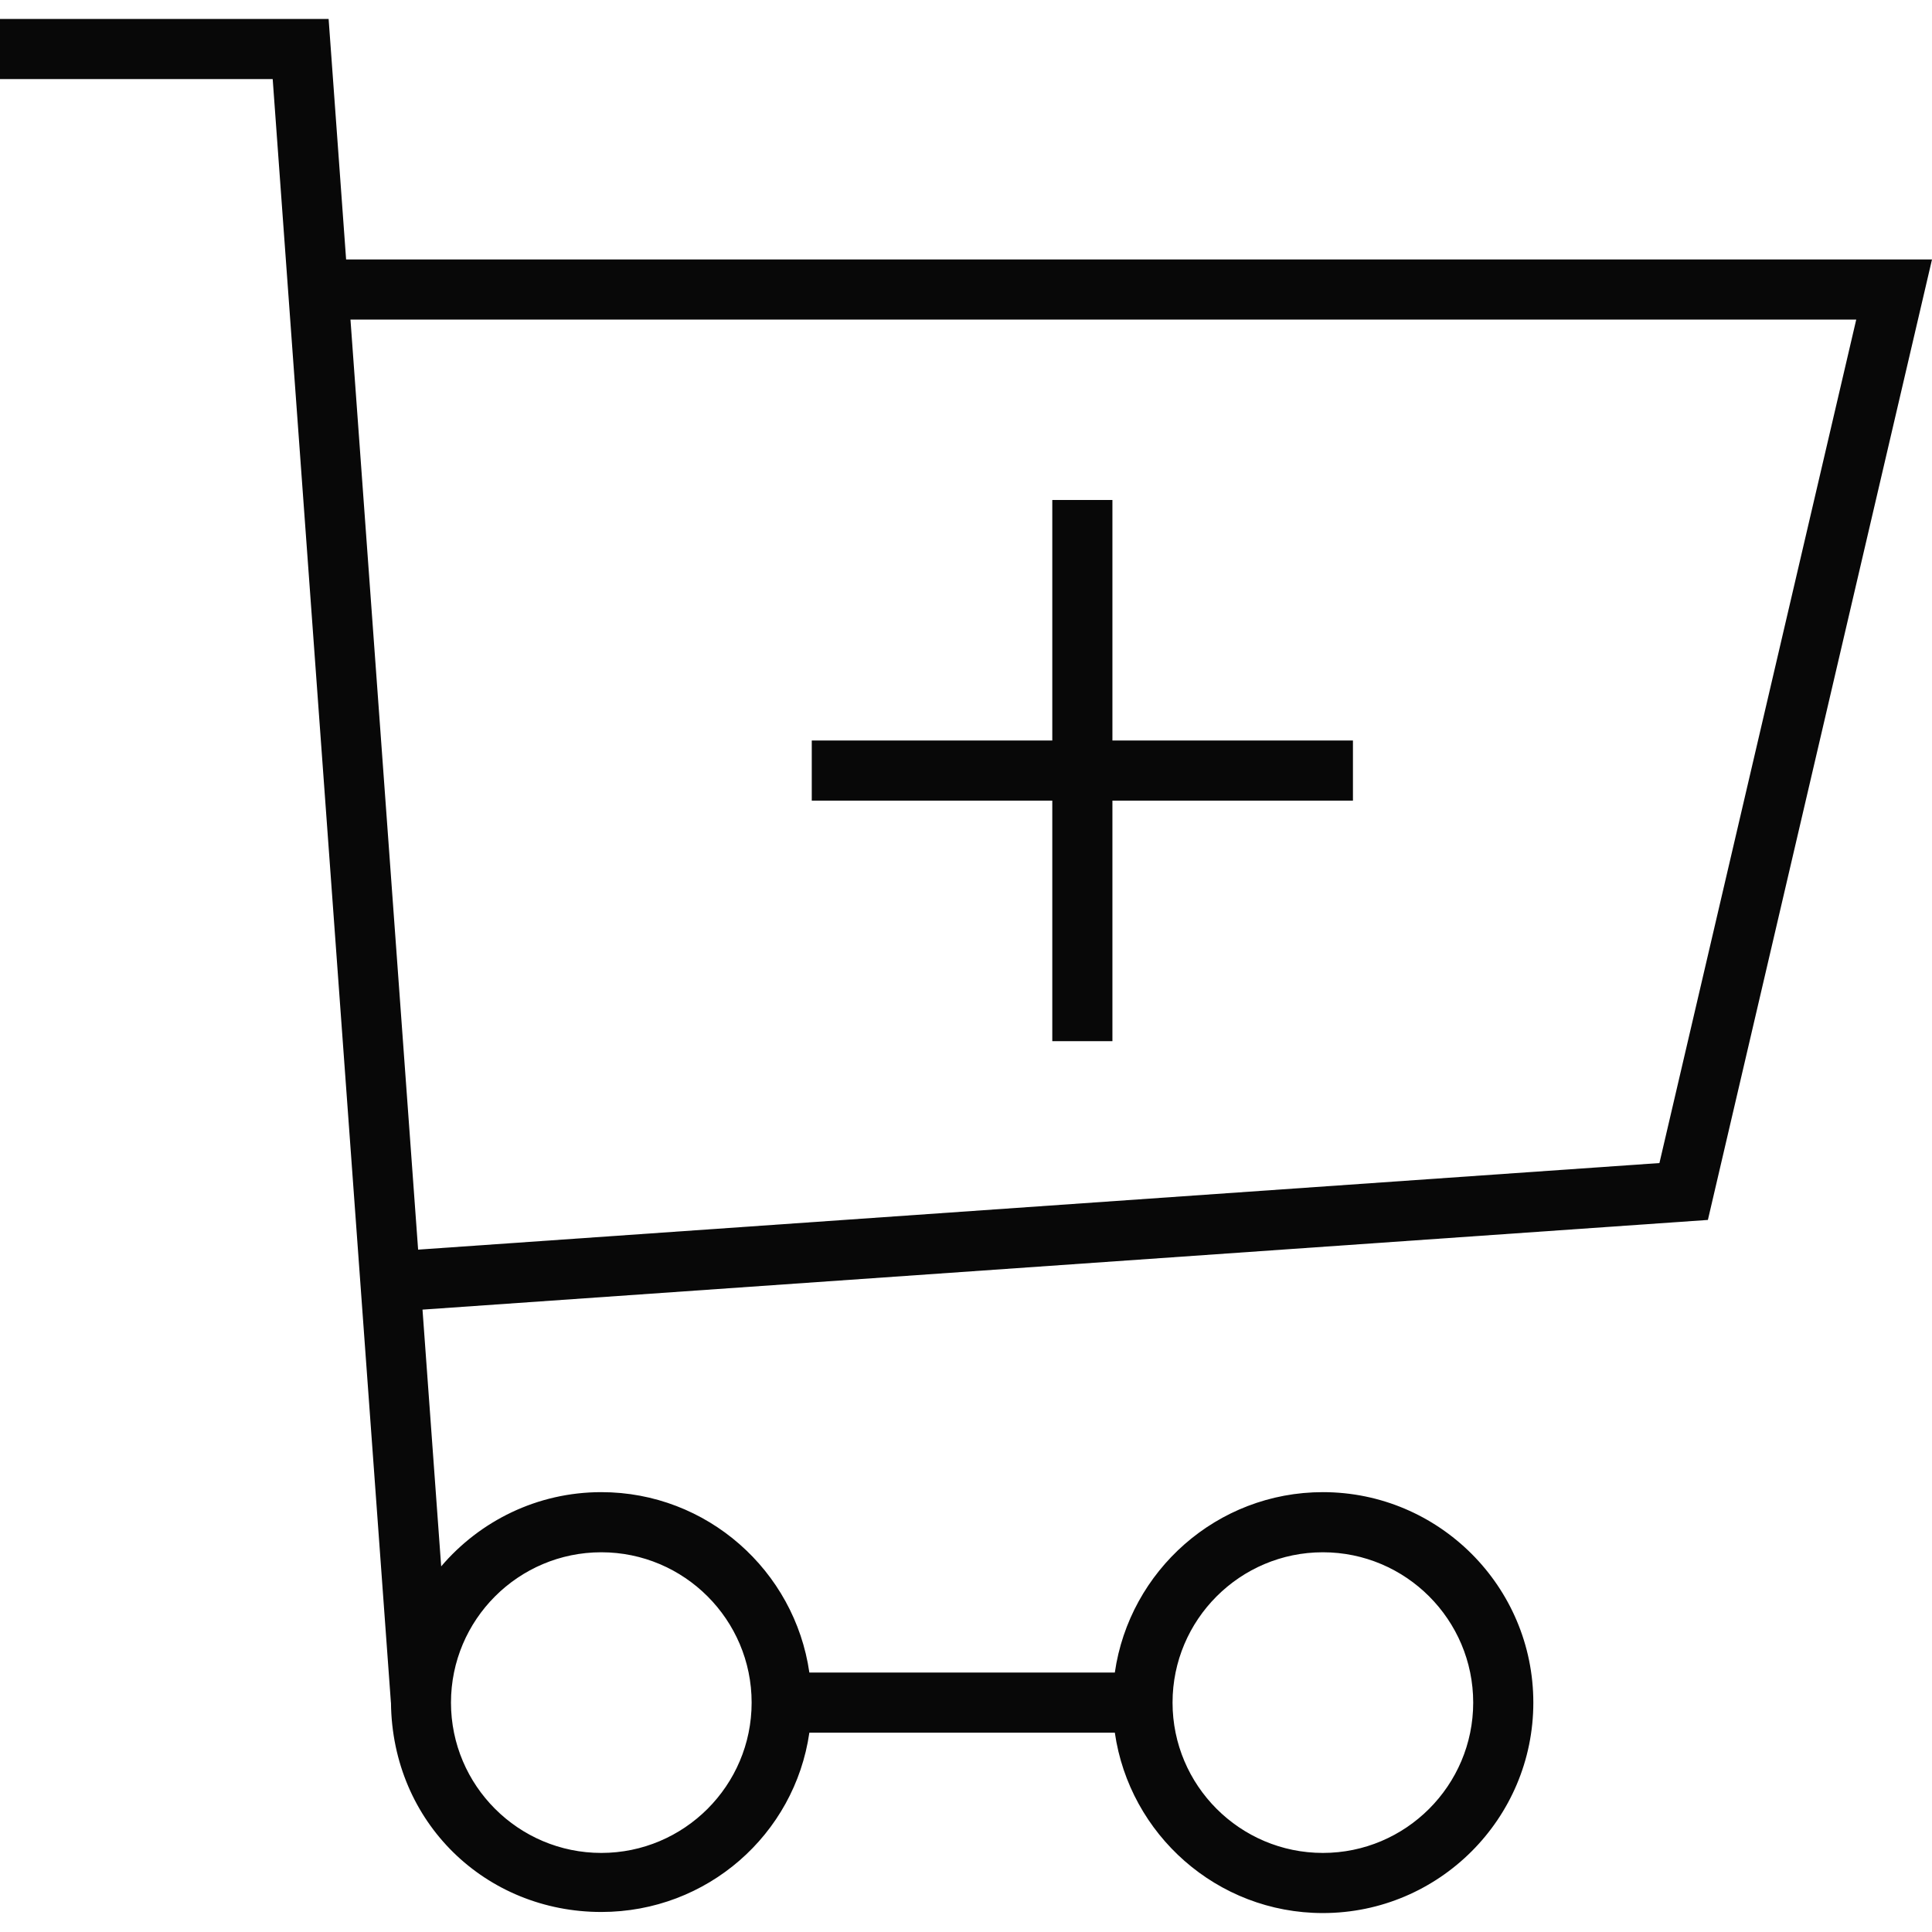
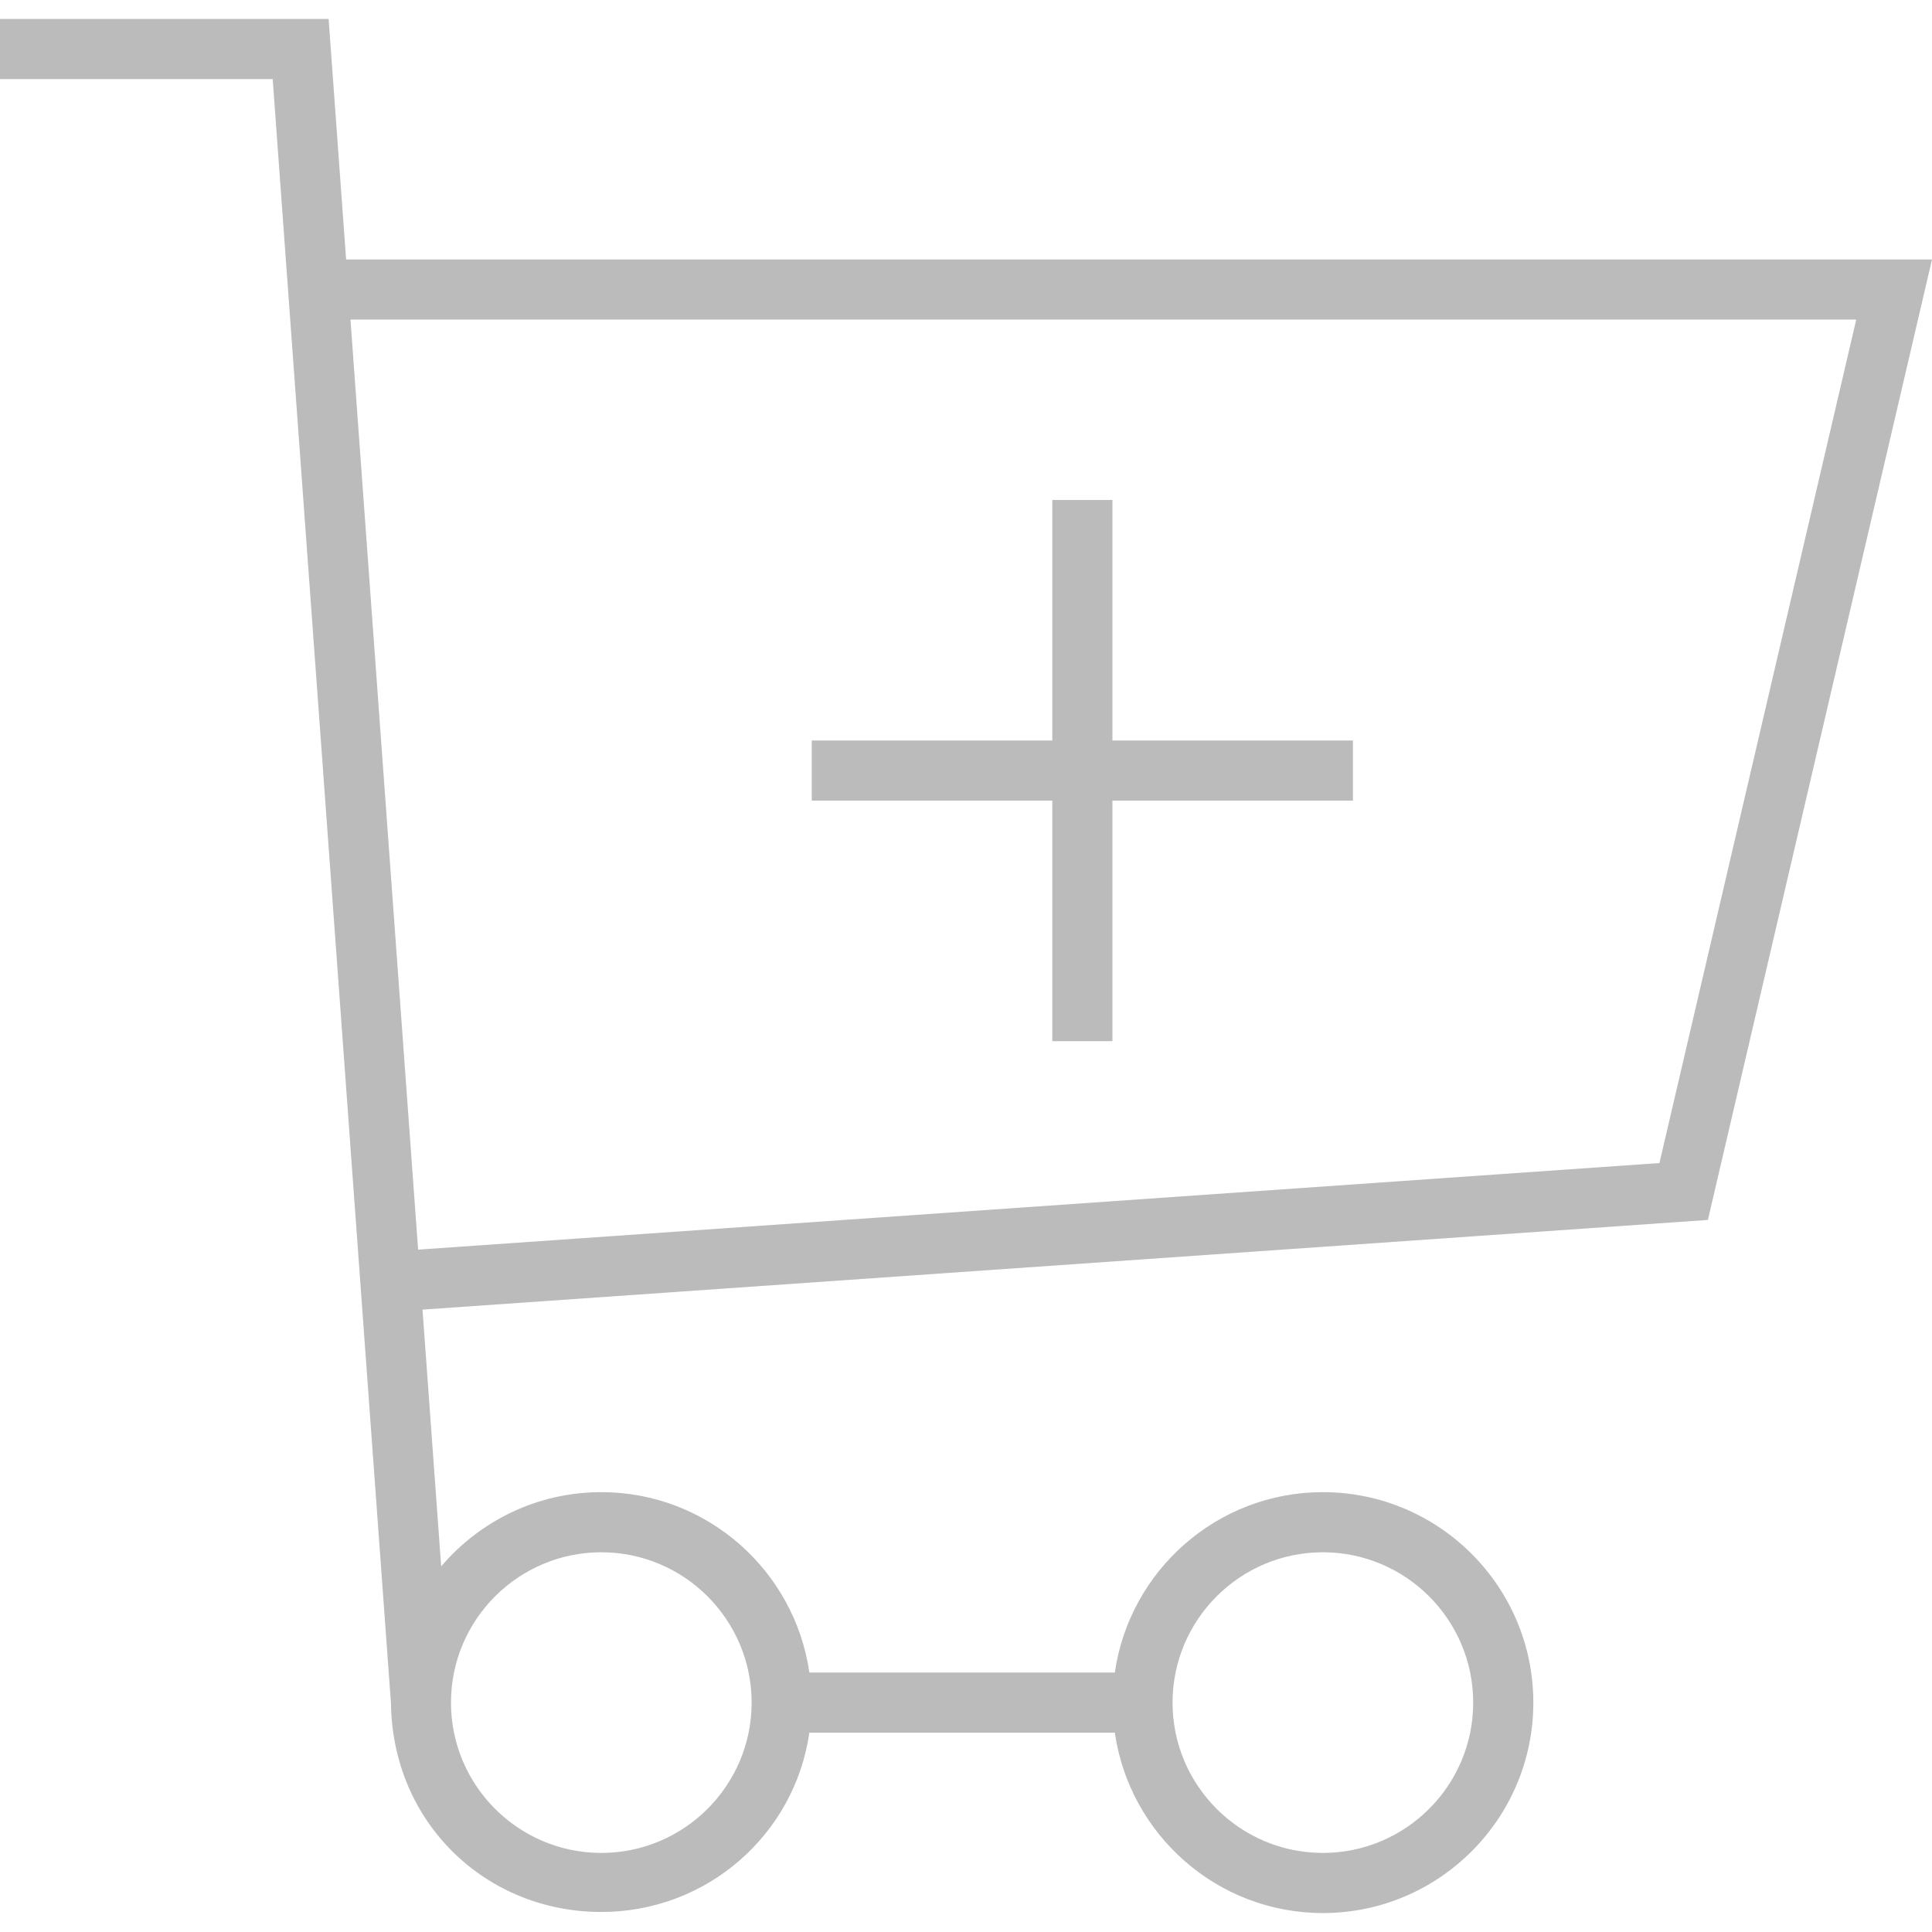
<svg xmlns="http://www.w3.org/2000/svg" version="1.1" id="Capa_1" x="0px" y="0px" viewBox="0 0 64.26 64.26" style="enable-background:new 0 0 64.26 64.26;" xml:space="preserve">
  <g>
    <g>
	</g>
    <g>
	</g>
    <g>
	</g>
    <g>
	</g>
    <g>
	</g>
    <g>
	</g>
    <g>
	</g>
    <g>
	</g>
    <g>
	</g>
    <g>
	</g>
    <g>
	</g>
    <g>
	</g>
    <g>
	</g>
    <g>
	</g>
    <g>
	</g>
  </g>
  <g>
-     <path style="fill:#080808" d="M56.806,40.576L64.26,8.63H11.512l-0.582-8H0v2h9.07l3.932,54h0.002c0.04,4,3.161,6.964,6.996,6.964   c3.52,0,6.432-2.577,6.92-5.964h10.16c0.488,3.387,3.401,6,6.92,6c3.86,0,7-3.14,7-7s-3.14-7-7-7c-3.52,0-6.432,2.613-6.92,6H26.92   c-0.488-3.387-3.401-6-6.92-6c-2.132,0-4.041,0.961-5.326,2.469l-0.621-8.54L56.806,40.576z M61.74,10.63l-6.546,28.054   l-41.287,2.88l-2.25-30.934H61.74z M44,51.63c2.757,0,5,2.243,5,5s-2.243,5-5,5s-5-2.243-5-5S41.243,51.63,44,51.63z M20,51.63   c2.757,0,5,2.243,5,5s-2.243,5-5,5s-5-2.243-5-5S17.243,51.63,20,51.63z" />
-     <polygon style="fill:#080808" points="27,26.63 35,26.63 35,34.63 37,34.63 37,26.63 45,26.63 45,24.63 37,24.63 37,16.63 35,16.63 35,24.63 27,24.63     " />
+     <path style="fill:#bbb" d="M56.806,40.576L64.26,8.63H11.512l-0.582-8H0v2h9.07l3.932,54h0.002c0.04,4,3.161,6.964,6.996,6.964   c3.52,0,6.432-2.577,6.92-5.964h10.16c0.488,3.387,3.401,6,6.92,6c3.86,0,7-3.14,7-7s-3.14-7-7-7c-3.52,0-6.432,2.613-6.92,6H26.92   c-0.488-3.387-3.401-6-6.92-6c-2.132,0-4.041,0.961-5.326,2.469l-0.621-8.54L56.806,40.576z M61.74,10.63l-6.546,28.054   l-41.287,2.88l-2.25-30.934H61.74z M44,51.63c2.757,0,5,2.243,5,5s-2.243,5-5,5s-5-2.243-5-5S41.243,51.63,44,51.63z M20,51.63   c2.757,0,5,2.243,5,5s-2.243,5-5,5s-5-2.243-5-5S17.243,51.63,20,51.63z" />
+     <polygon style="fill:#bbb" points="27,26.63 35,26.63 35,34.63 37,34.63 37,26.63 45,26.63 45,24.63 37,24.63 37,16.63 35,16.63 35,24.63 27,24.63     " />
  </g>
  <g>
</g>
  <g>
</g>
  <g>
</g>
  <g>
</g>
  <g>
</g>
  <g>
</g>
  <g>
</g>
  <g>
</g>
  <g>
</g>
  <g>
</g>
  <g>
</g>
  <g>
</g>
  <g>
</g>
  <g>
</g>
  <g>
</g>
</svg>
